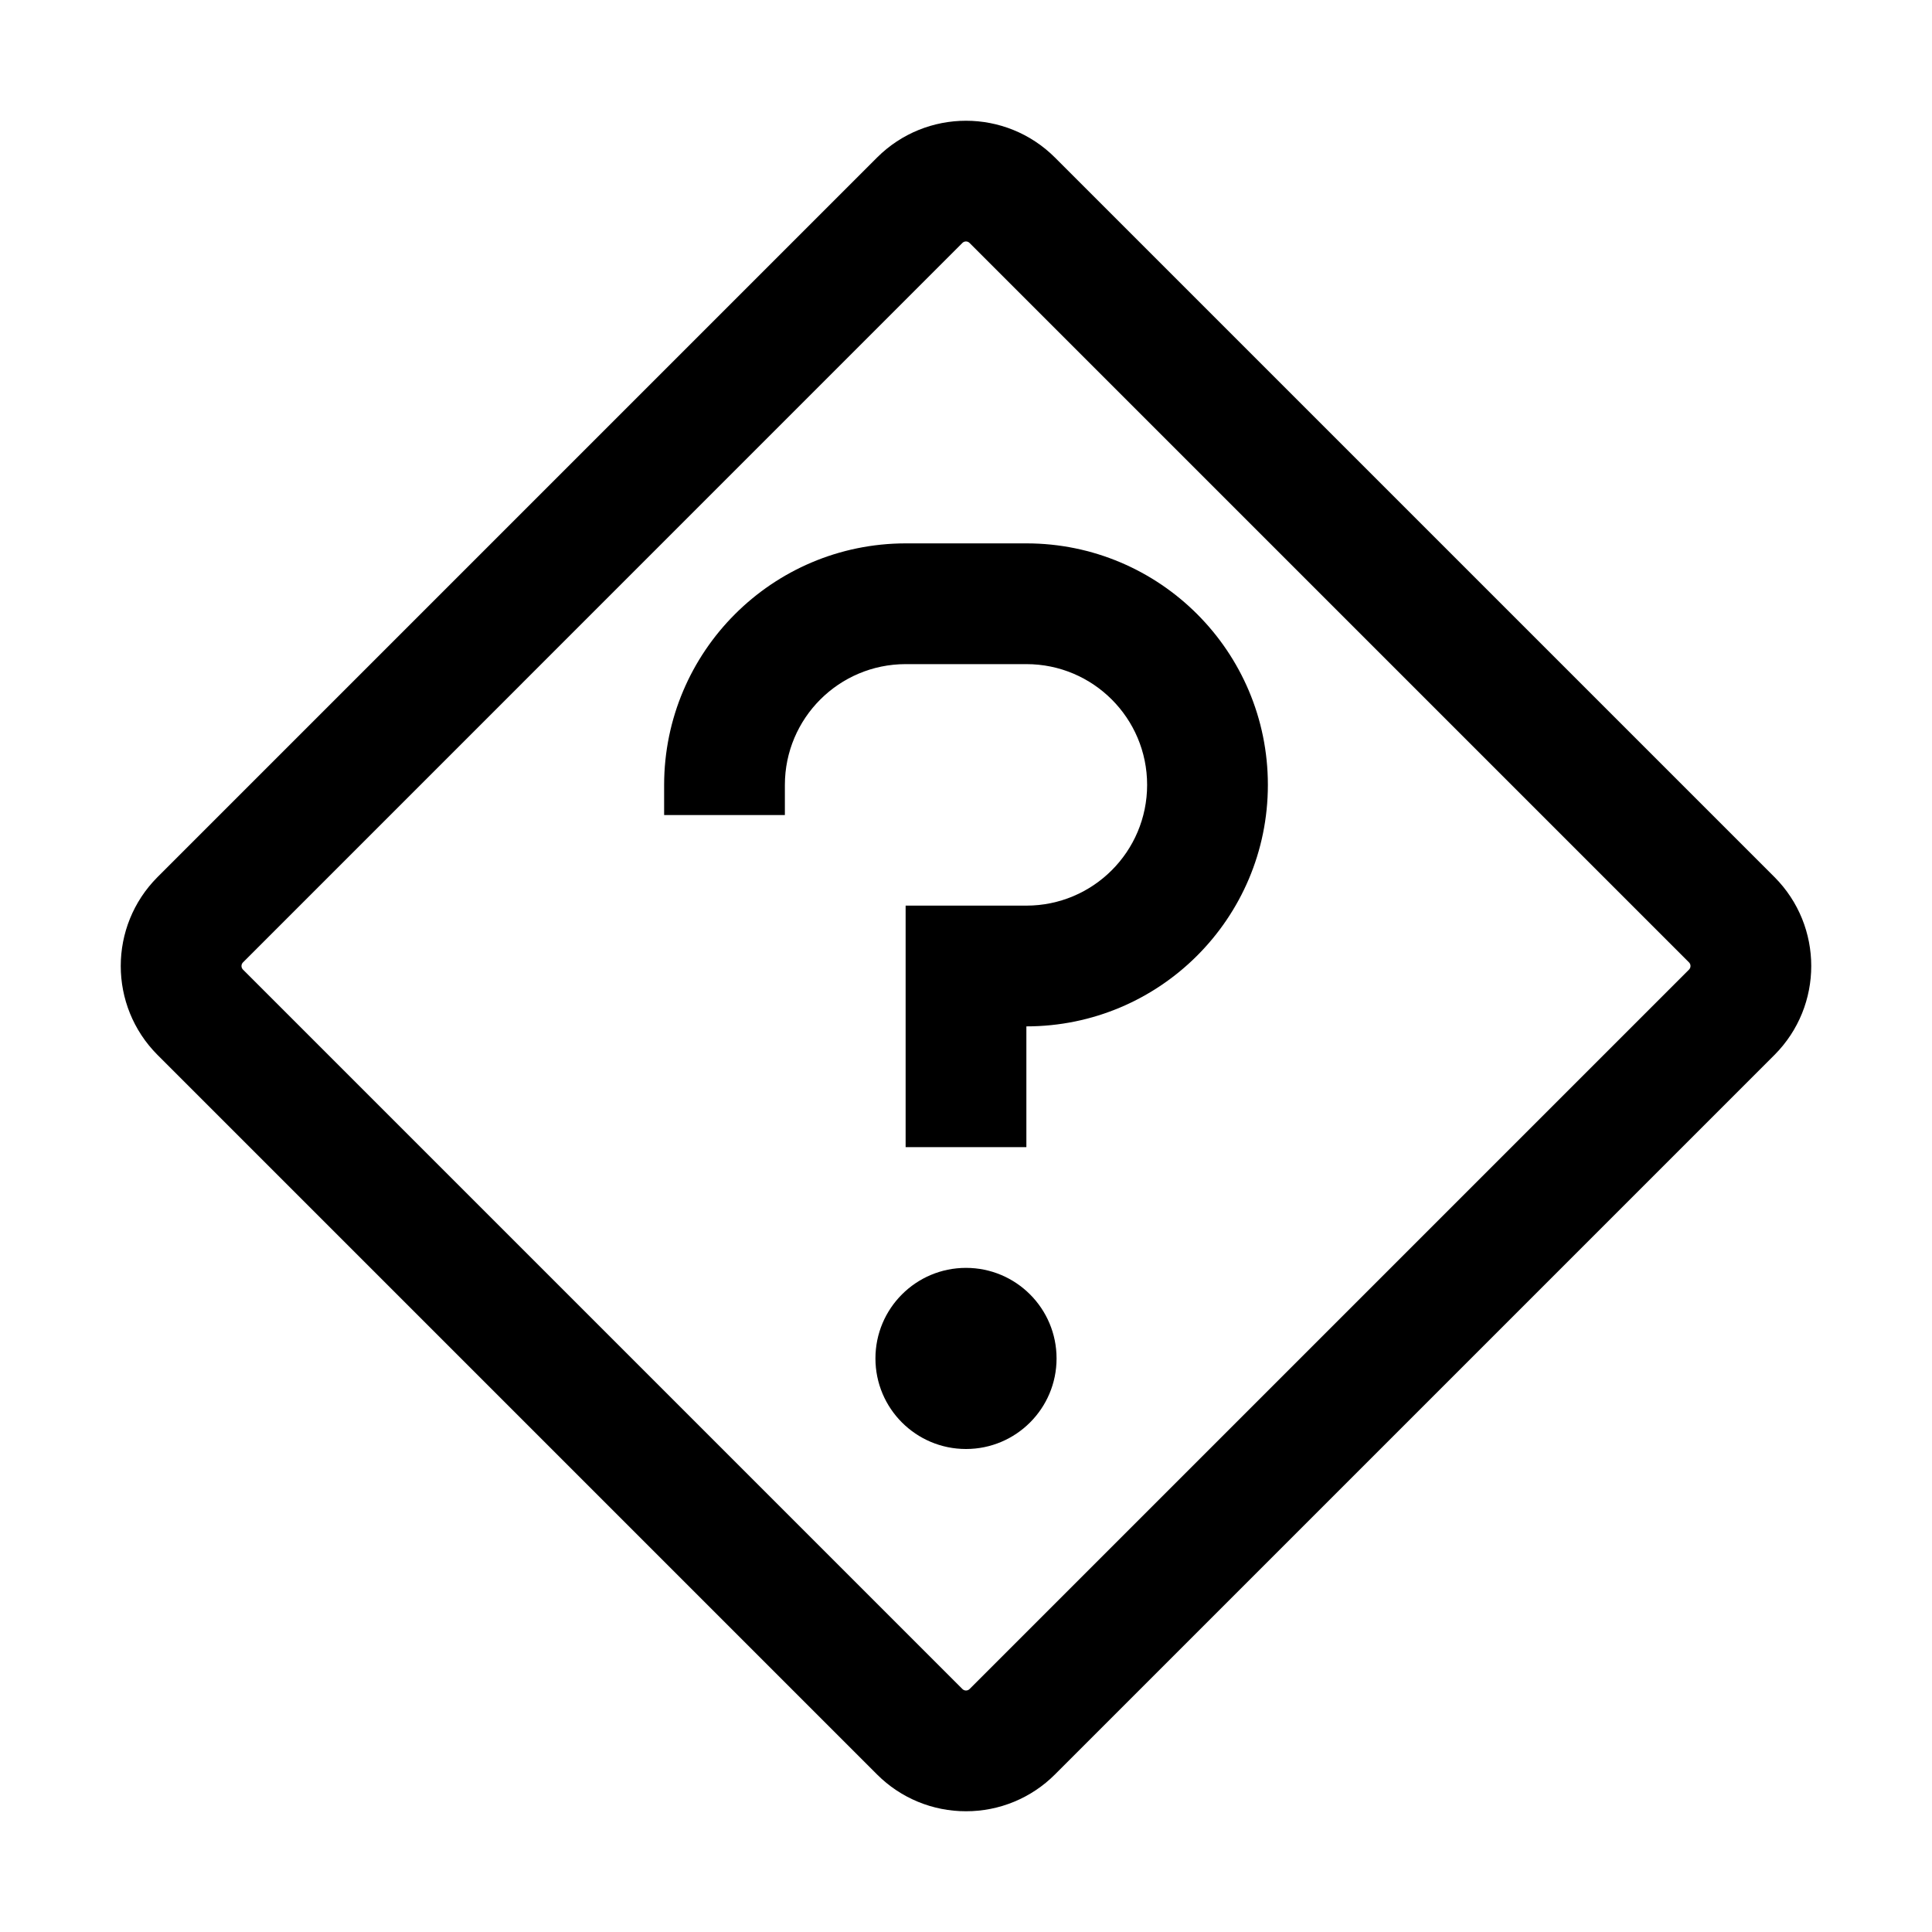
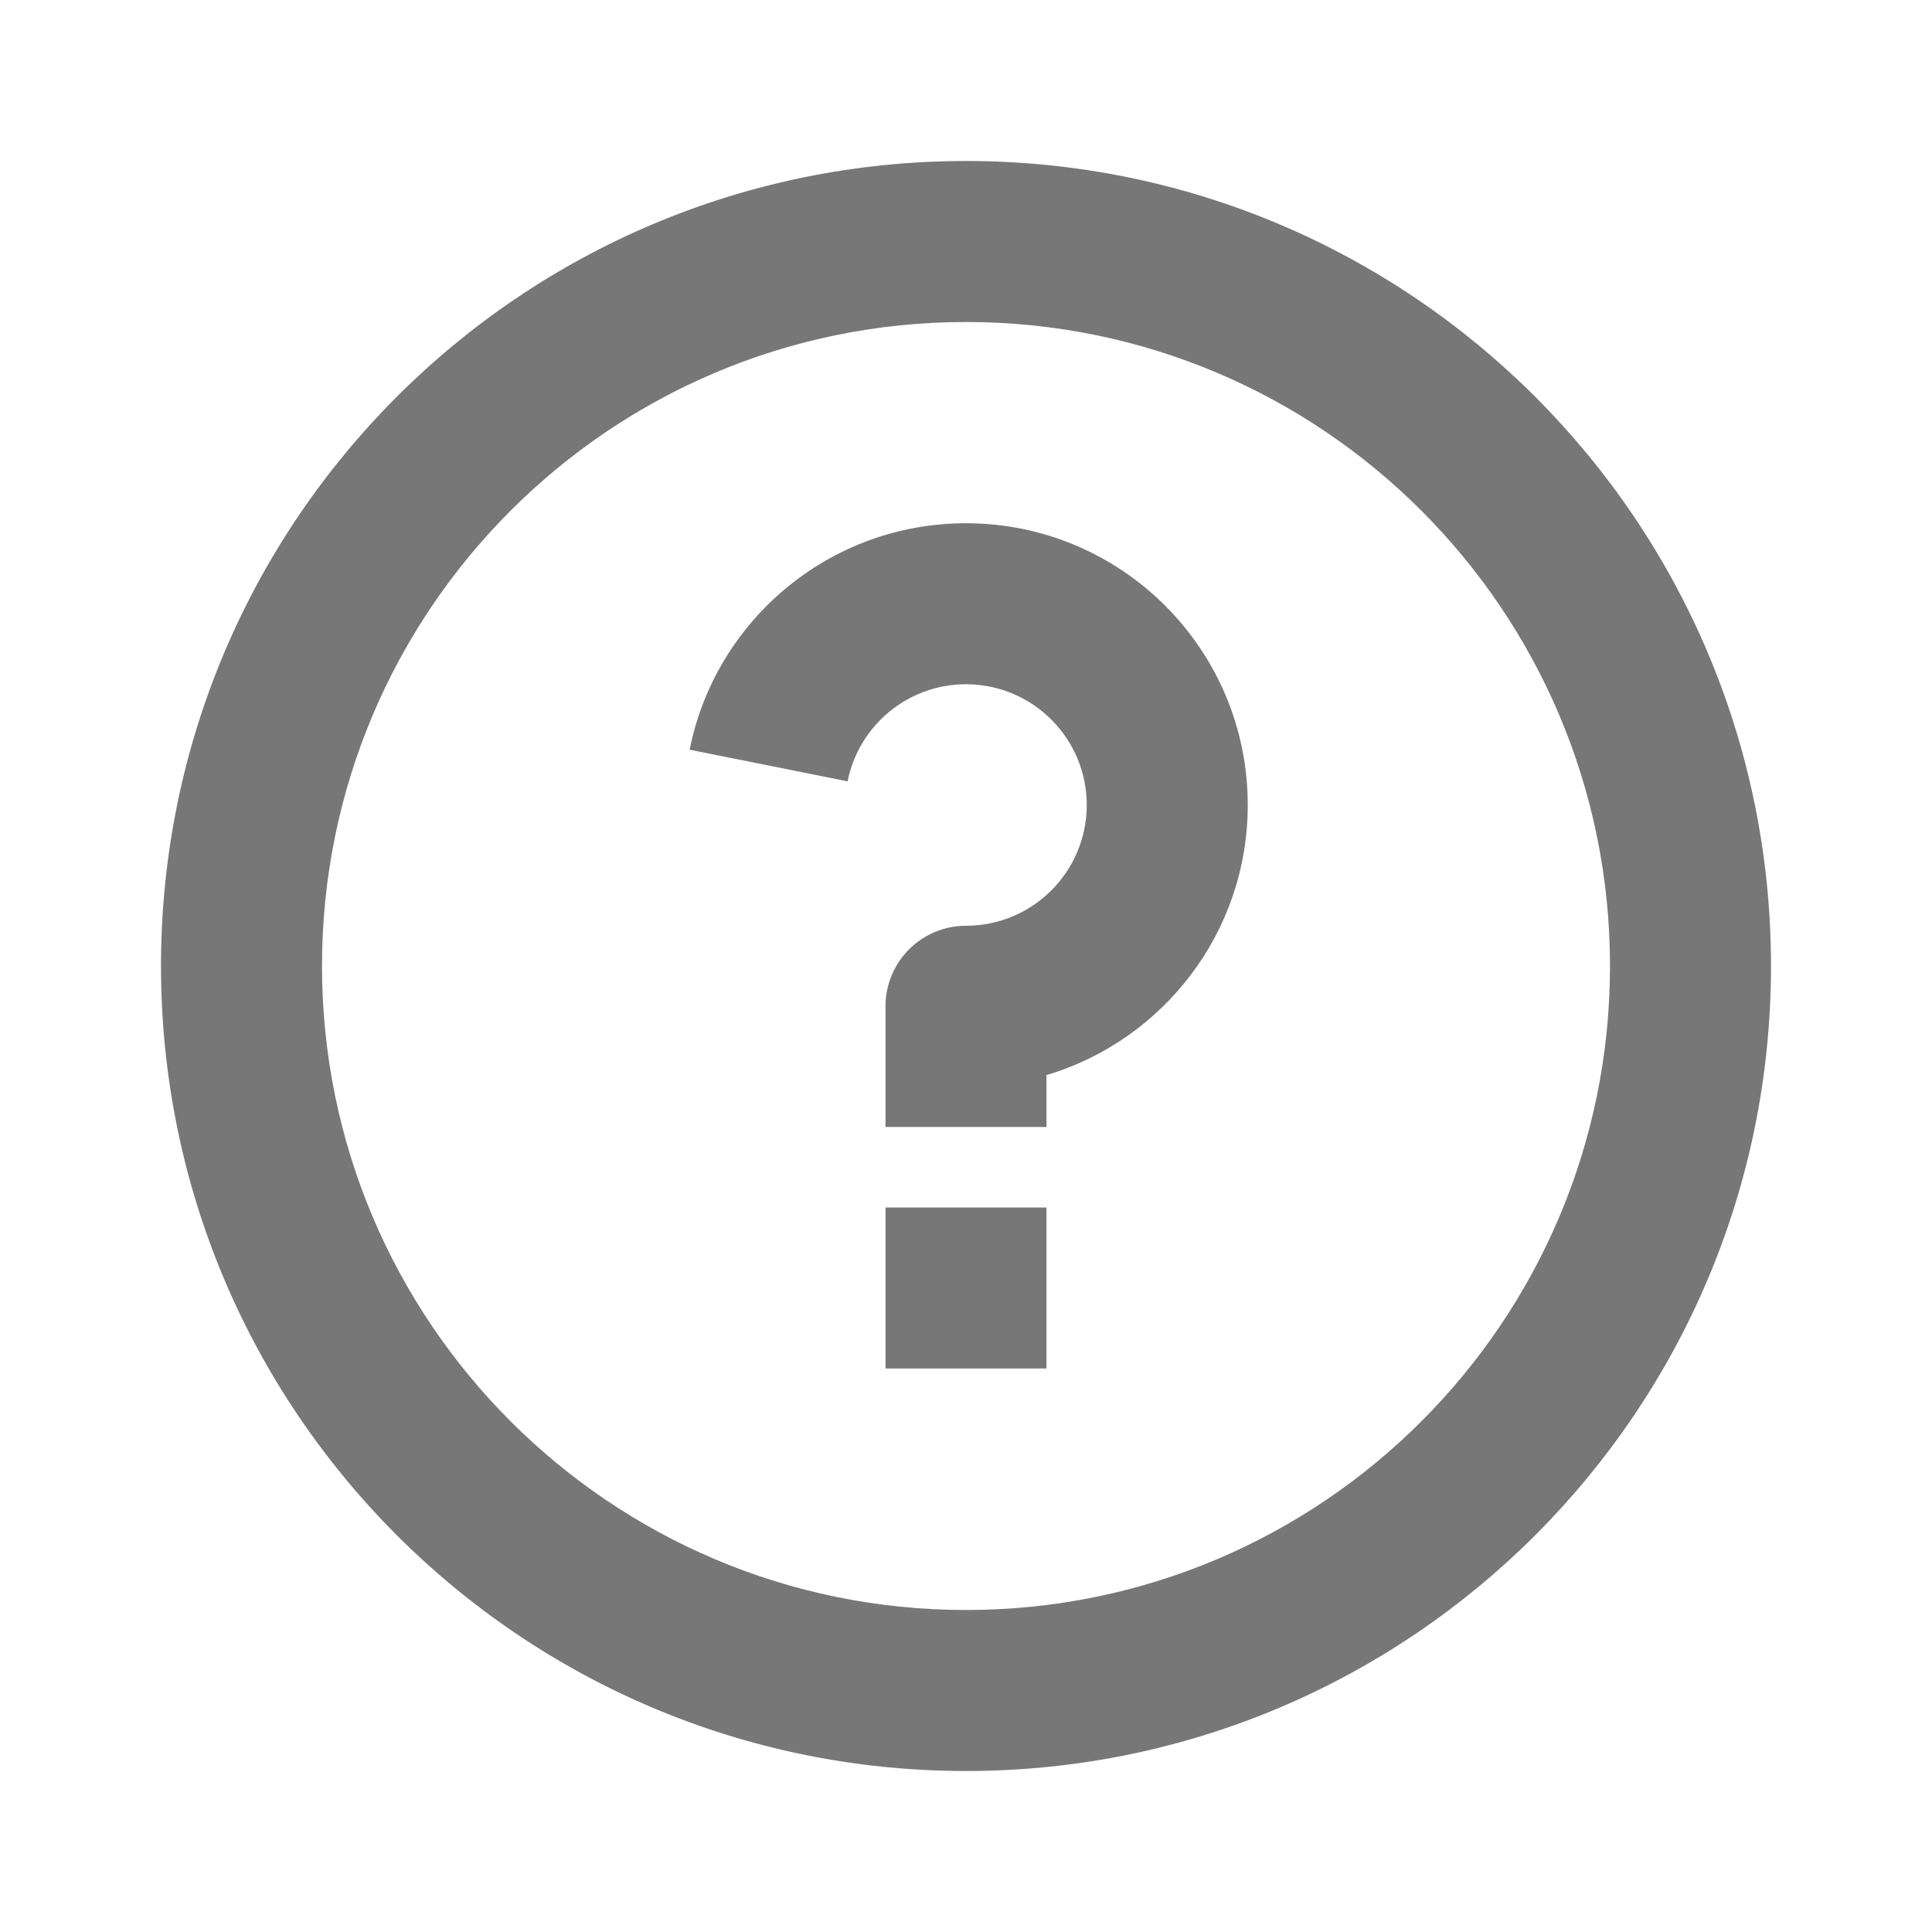
- <svg xmlns="http://www.w3.org/2000/svg" fill="#000000" width="800px" height="800px" viewBox="0 0 32 32" id="icon">
-   <defs>
-     <style>.cls-1{fill:none;}</style>
-   </defs>
-   <circle cx="16" cy="22.5" r="1.5" />
-   <path d="M17,19H15V15h2a2,2,0,0,0,0-4H15a2.002,2.002,0,0,0-2,2v.5H11V13a4.005,4.005,0,0,1,4-4h2a4,4,0,0,1,0,8Z" transform="translate(0)" />
-   <path d="M16,30a2.076,2.076,0,0,1-1.473-.609L2.609,17.473a2.086,2.086,0,0,1,0-2.946L14.527,2.609a2.086,2.086,0,0,1,2.946,0L29.391,14.527a2.086,2.086,0,0,1,0,2.946L17.473,29.391A2.076,2.076,0,0,1,16,30ZM16,3.999a.084.084,0,0,0-.059.024L4.024,15.941a.084.084,0,0,0,0,.118L15.941,27.976a.084.084,0,0,0,.118,0L27.976,16.059a.084.084,0,0,0,0-.118L16.059,4.024A.084.084,0,0,0,16,3.999Z" transform="translate(0)" />
-   <rect id="_Transparent_Rectangle_" data-name="&lt;Transparent Rectangle&gt;" class="cls-1" width="32" height="32" />
+ <svg xmlns="http://www.w3.org/2000/svg" viewBox="0 0 24 24" fill="#777777">
+   <path d="M12 22C6.477 22 2 17.523 2 12C2 6.477 6.477 2 12 2C17.523 2 22 6.477 22 12C22 17.523 17.523 22 12 22ZM12 20C16.418 20 20 16.418 20 12C20 7.582 16.418 4 12 4C7.582 4 4 7.582 4 12C4 16.418 7.582 20 12 20ZM11 15H13V17H11V15ZM13 13.355V14H11V12.5C11 11.948 11.448 11.5 12 11.5C12.828 11.5 13.5 10.828 13.5 10C13.5 9.172 12.828 8.5 12 8.5C11.272 8.5 10.666 9.018 10.529 9.706L8.567 9.313C8.886 7.709 10.302 6.5 12 6.5C13.933 6.5 15.5 8.067 15.5 10C15.5 11.585 14.446 12.925 13 13.355Z" />
</svg>
